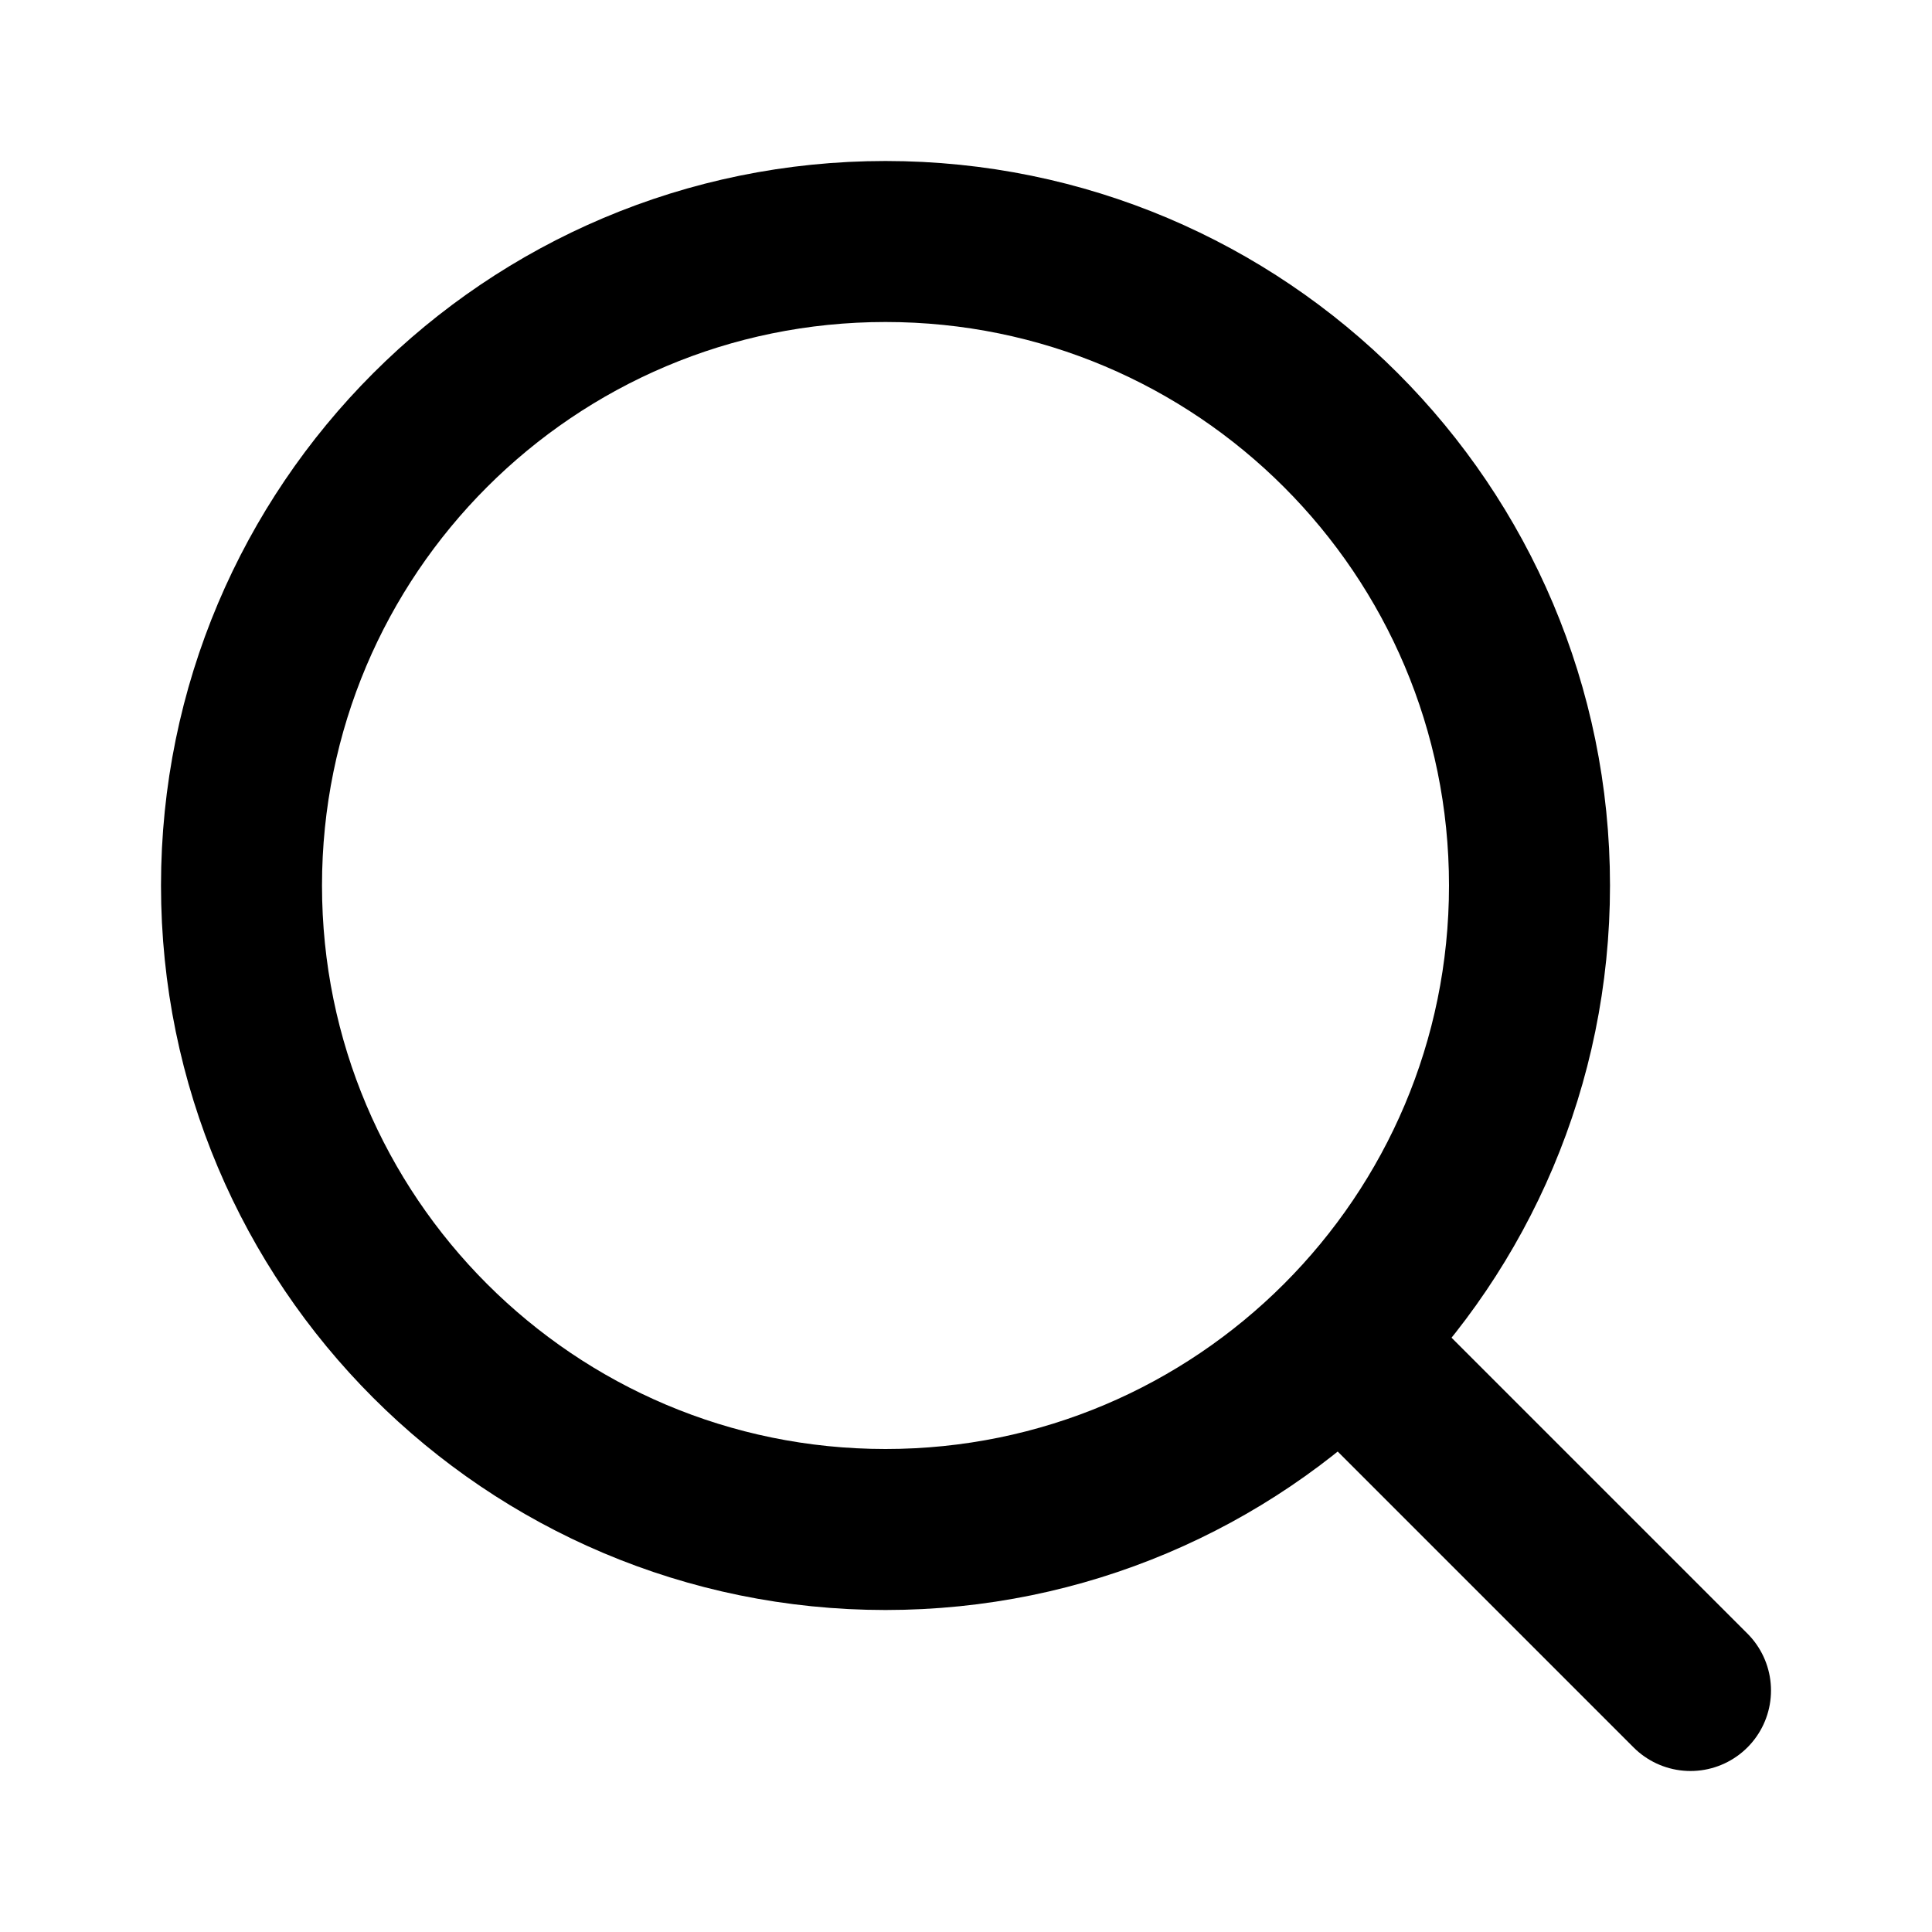
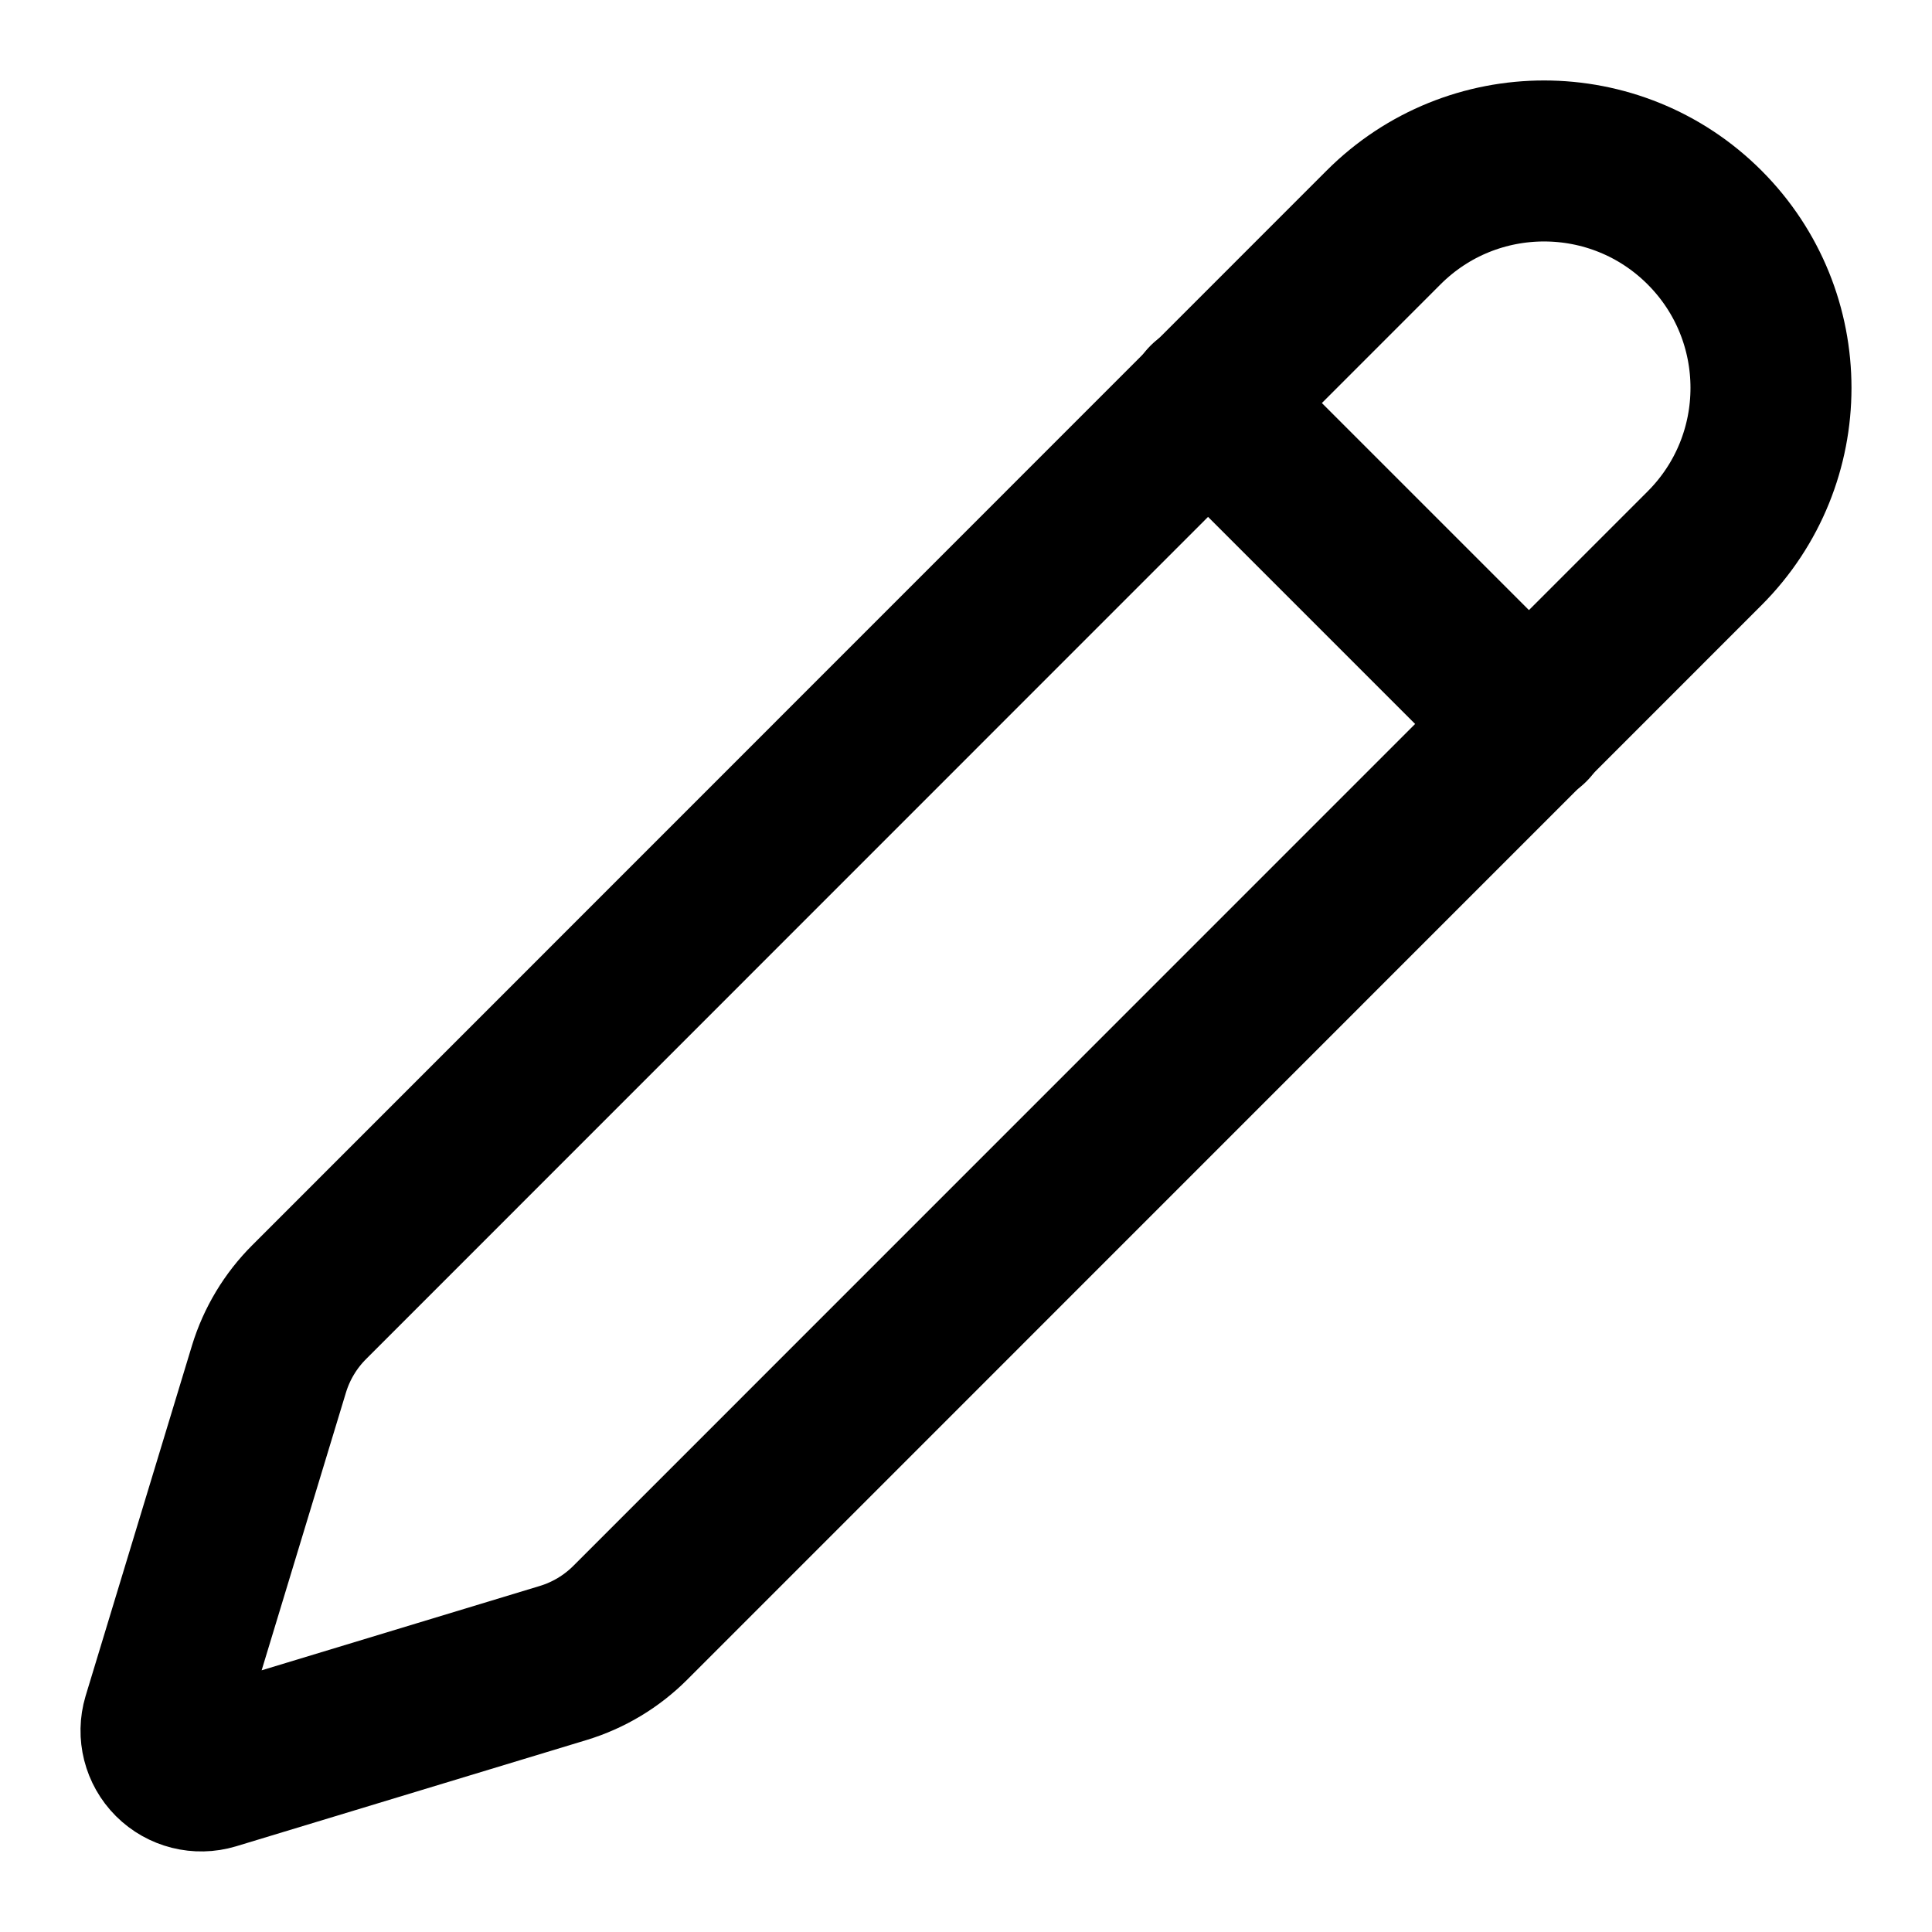
<svg xmlns="http://www.w3.org/2000/svg" width="24" height="24" viewBox="0 0 24 24" fill="none" stroke="currentColor" stroke-width="2" stroke-linecap="round" stroke-linejoin="round">
-   <circle cx="11" cy="11" r="8" />
-   <path d="m21 21-4.3-4.3" />
+   <path d="M21.174 6.812a1 1 0 0 0-3.986-3.987L3.842 16.174a2 2 0 0 0-.5.83l-1.321 4.352a.5.5 0 0 0 .623.622l4.353-1.32a2 2 0 0 0 .83-.497z" />
+   <path d="m15 5 4 4" />
</svg>
